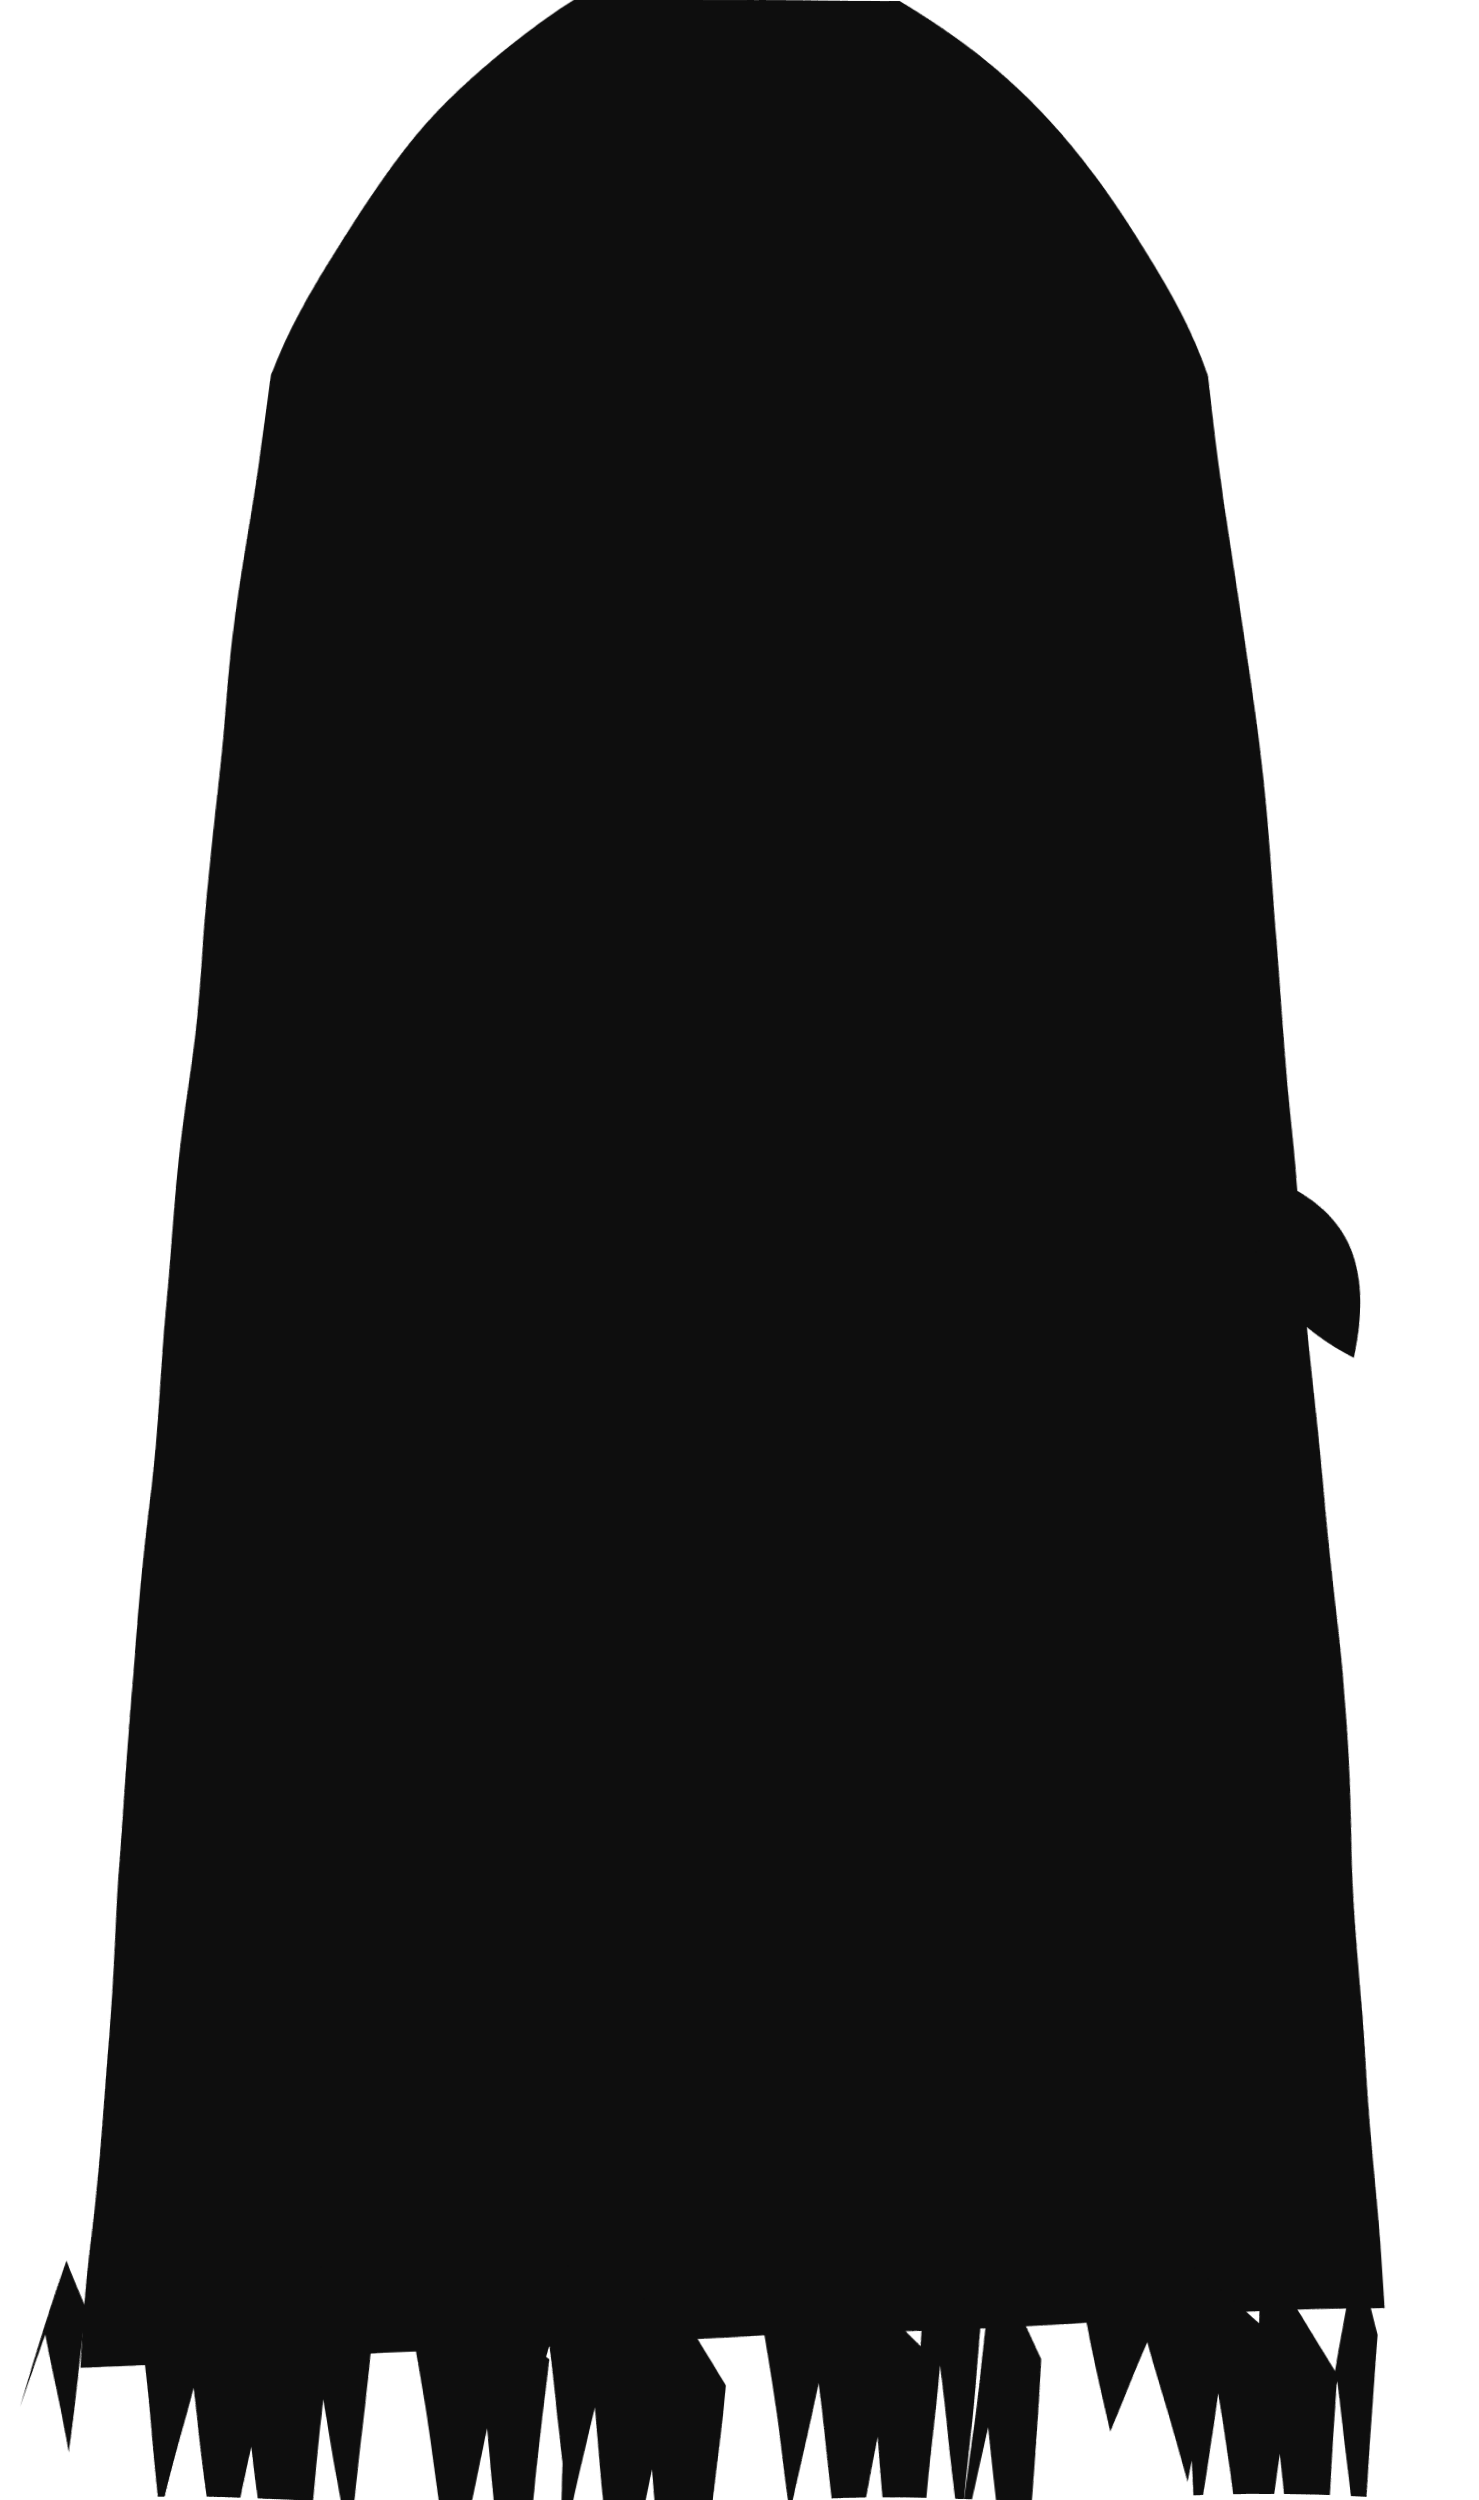
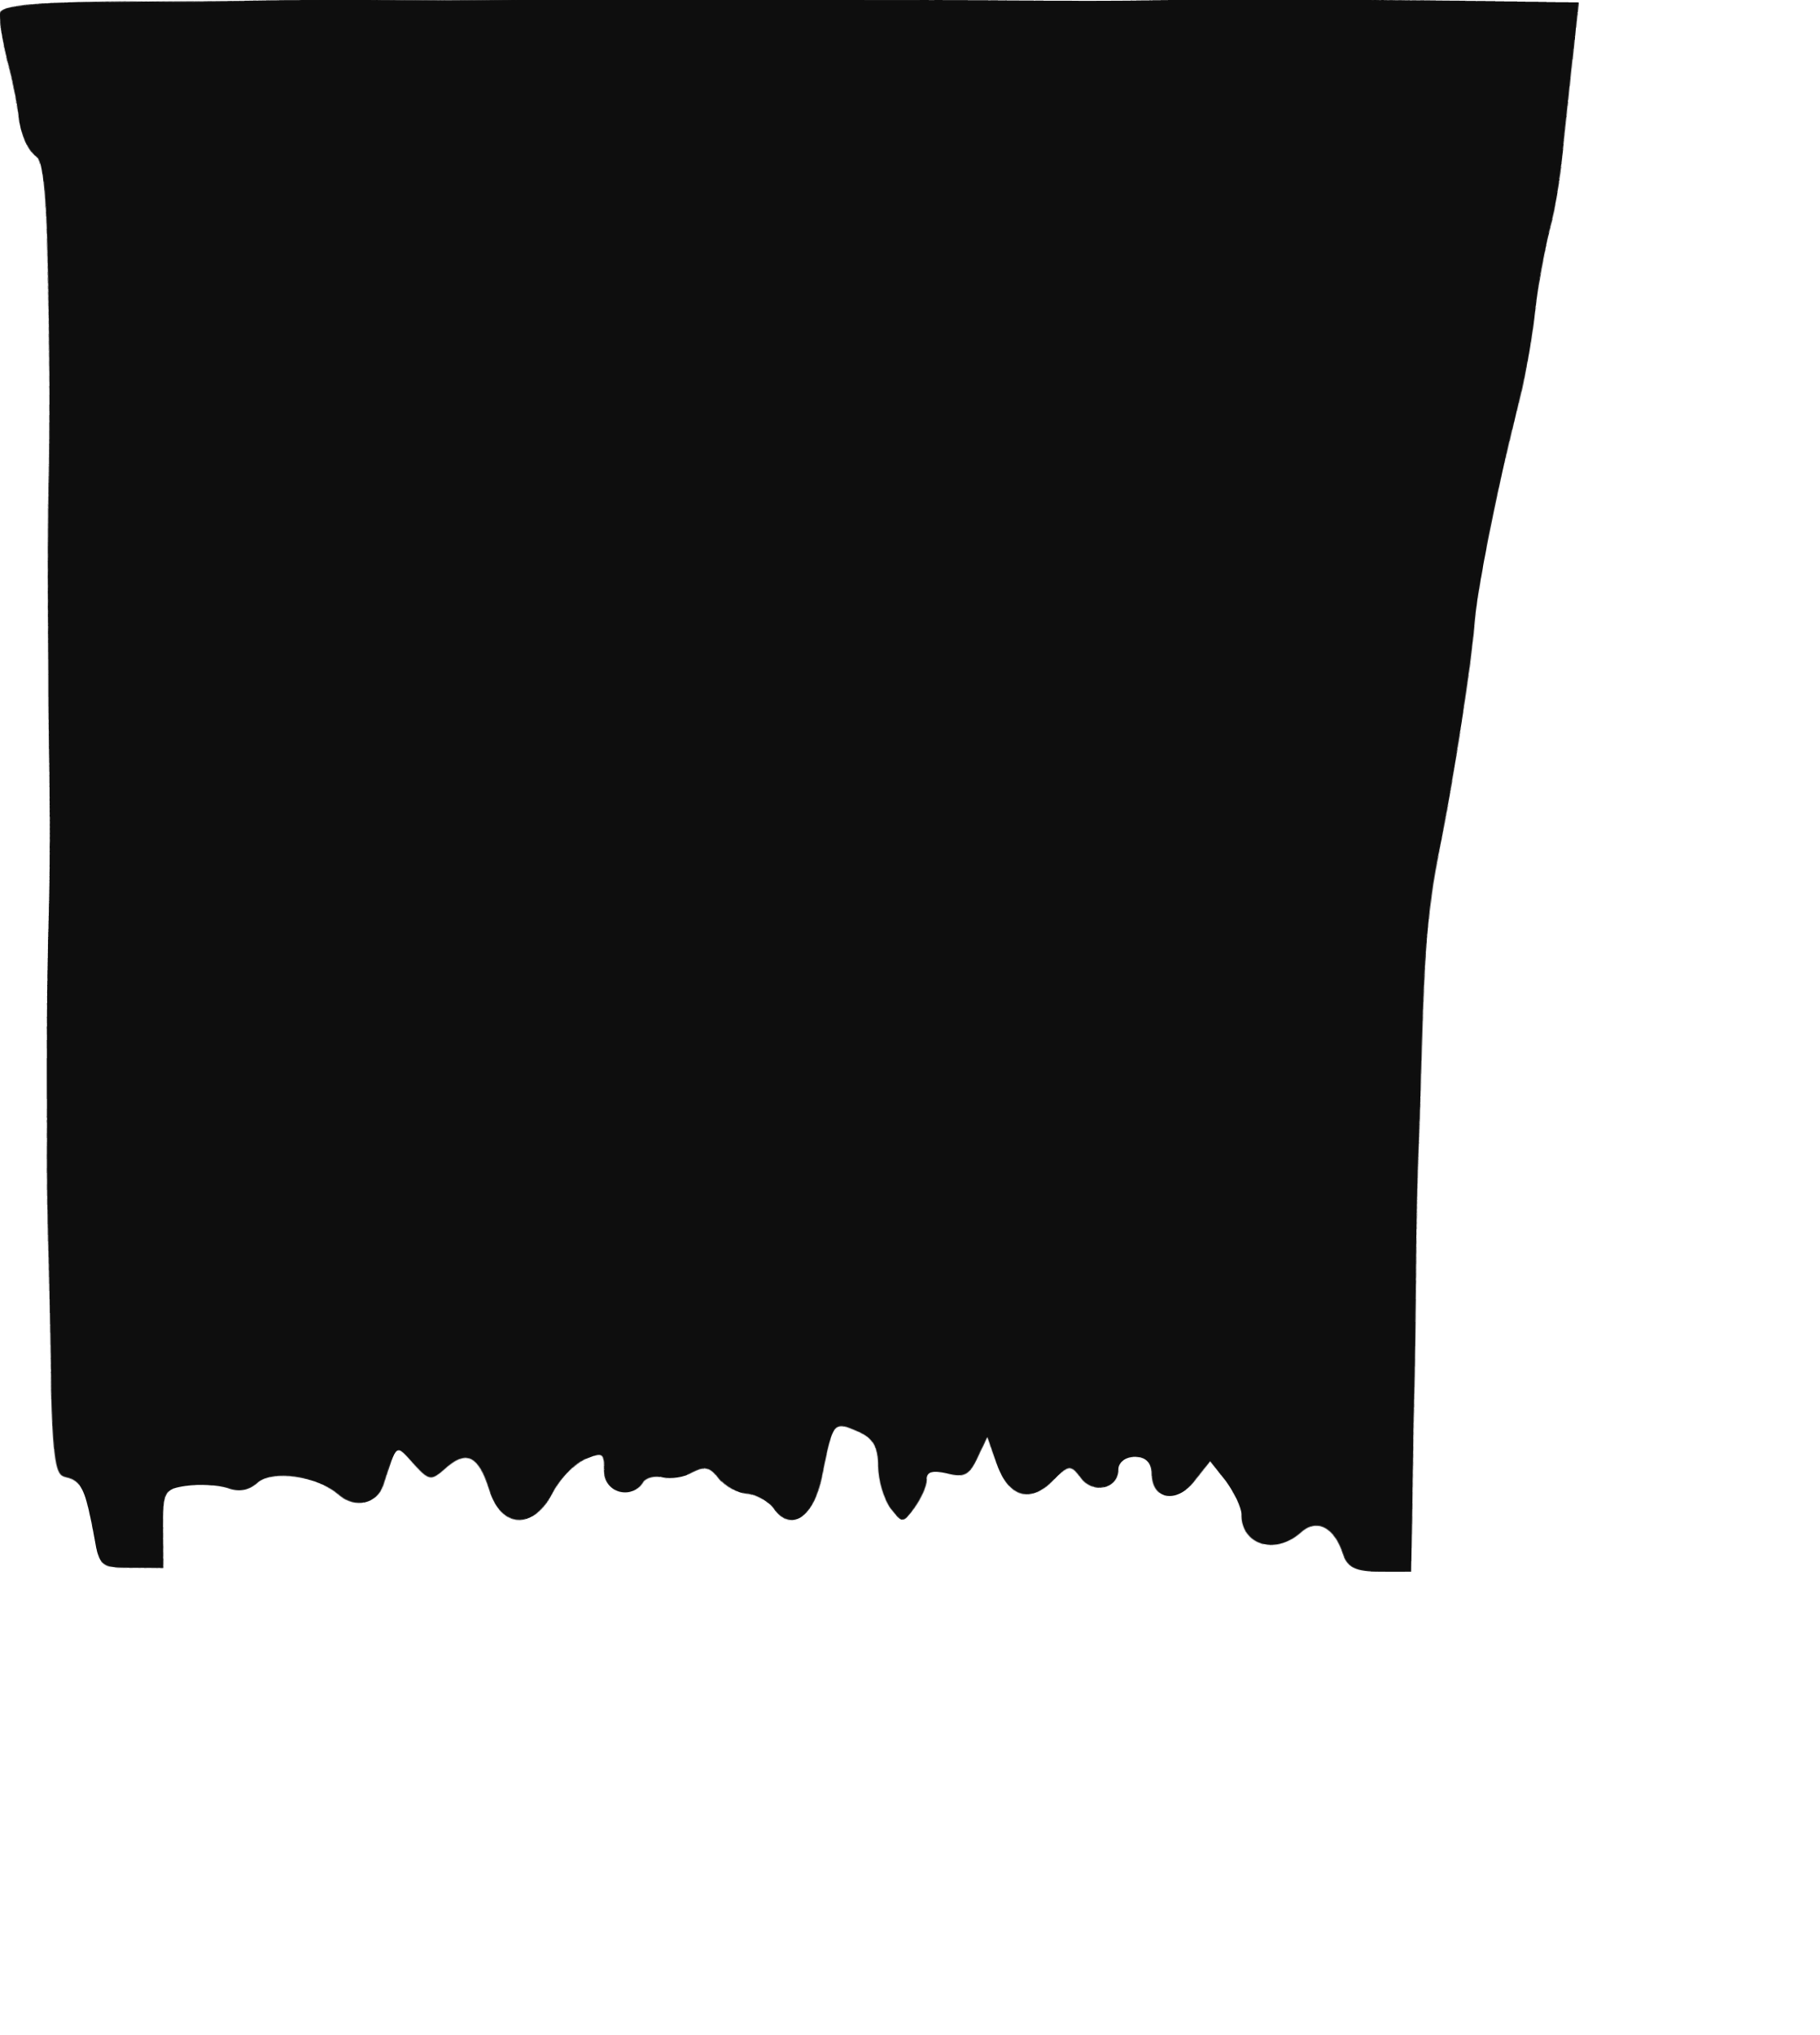
- <svg xmlns="http://www.w3.org/2000/svg" viewBox="0 0 220 372" width="220" height="372">
+ <svg xmlns="http://www.w3.org/2000/svg" viewBox="0 0 220 246" width="220" height="246">
  <defs>
    <filter id="ink" x="-18%" y="-18%" width="136%" height="136%">
      <feTurbulence type="fractalNoise" baseFrequency="0.018" numOctaves="2" seed="7" result="n" />
-       <feDisplacementMap in="SourceGraphic" in2="n" scale="3.1" xChannelSelector="R" yChannelSelector="G" />
+       <feDisplacementMap in="SourceGraphic" in2="n" scale="2.0" xChannelSelector="R" yChannelSelector="G" />
    </filter>
  </defs>
  <g filter="url(#ink)">
-     <path d="M86 0              C70 10 50 30 40 56              C30 130 20 250 12 352              L206 344              C200 250 190 130 180 56              C170 30 150 10 134 0 Z" fill="#0e0e0e" />
-     <path d="M10 336 l-7 22 l4 -11 l3 18 l3 -22 Z M20 336 l4 39 l5 -20 l4 31 l4 -39 Z M32 336 l0 56 l6 -28 l5 45 l6 -56 Z M48 336 l-4 33 l4 -16 l4 26 l4 -33 Z M60 336 l7 50 l5 -25 l4 40 l5 -50 Z M74 336 l3 27 l4 -14 l3 22 l3 -27 Z M84 336 l-1 44 l5 -22 l4 35 l4 -44 Z M96 336 l-5 61 l6 -30 l5 49 l6 -61 Z M112 336 l6 38 l4 -19 l4 30 l4 -38 Z M124 336 l2 55 l5 -28 l4 44 l5 -55 Z M138 336 l-2 32 l4 -16 l3 26 l3 -32 Z M148 336 l-6 49 l5 -24 l4 39 l4 -49 Z M160 336 l5 26 l6 -13 l5 21 l6 -26 Z M176 336 l1 43 l4 -22 l4 34 l4 -43 Z M188 336 l-3 60 l5 -30 l4 48 l5 -60 Z M202 336 l-7 37 l4 -18 l3 30 l3 -37 Z" fill="#0e0e0e" />
-     <path d="M190 176 q17 7 12 26 q-12 -6 -15 -15 Z" fill="#0e0e0e" />
+     <path d="M58 96 C64 44 90 12 110 10 C130 12 156 44 162 96 C156 116 64 116 58 96 Z" fill="#0e0e0e" />
+     <g transform="translate(-16.00557,190) scale(0.1,-0.1)" fill="#0e0e0e" stroke="none">
+       <path d="M160 1883 c0 -10 5 -34 10 -54 6 -19 12 -51 14 -69 2 -19 11 -39 20 -45 14 -11 16 -88 16 -805 0 -779 0 -792 20 -797 20 -5 24 -14 35 -75 6 -36 8 -38 45 -38 l40 0 0 49 c0 46 2 49 29 53 16 2 38 1 50 -3 13 -5 25 -3 35 6 17 17 72 10 98 -13 19 -16 46 -10 53 13 16 51 14 50 36 26 20 -21 22 -21 39 -6 25 23 41 16 54 -25 15 -48 54 -49 76 -3 8 17 25 36 38 42 20 9 22 8 22 -14 0 -26 32 -36 46 -14 3 6 14 9 24 6 9 -2 25 0 35 6 14 7 21 6 31 -8 8 -10 23 -19 34 -20 11 -1 27 -10 34 -21 21 -27 48 -8 58 42 13 64 14 65 43 52 19 -8 25 -19 25 -43 0 -17 7 -40 15 -51 15 -19 15 -19 30 0 8 11 15 26 15 34 0 10 7 12 25 8 21 -5 27 -2 37 20 l12 26 11 -33 c14 -41 40 -48 67 -19 19 20 21 20 33 4 14 -20 45 -13 45 11 0 8 9 15 20 15 13 0 20 -7 20 -20 0 -32 30 -37 52 -10 l20 24 19 -24 c10 -14 19 -32 19 -41 0 -37 41 -50 72 -23 20 19 42 8 53 -27 5 -14 16 -19 44 -19 l38 0 6 393 c5 343 8 403 26 482 22 101 39 197 46 277 5 47 20 121 56 279 5 25 12 68 15 95 3 27 12 72 19 99 8 28 16 76 19 108 4 31 9 82 12 112 l5 55 -955 0 c-904 0 -956 -1 -956 -17z" />
+     </g>
  </g>
</svg>
